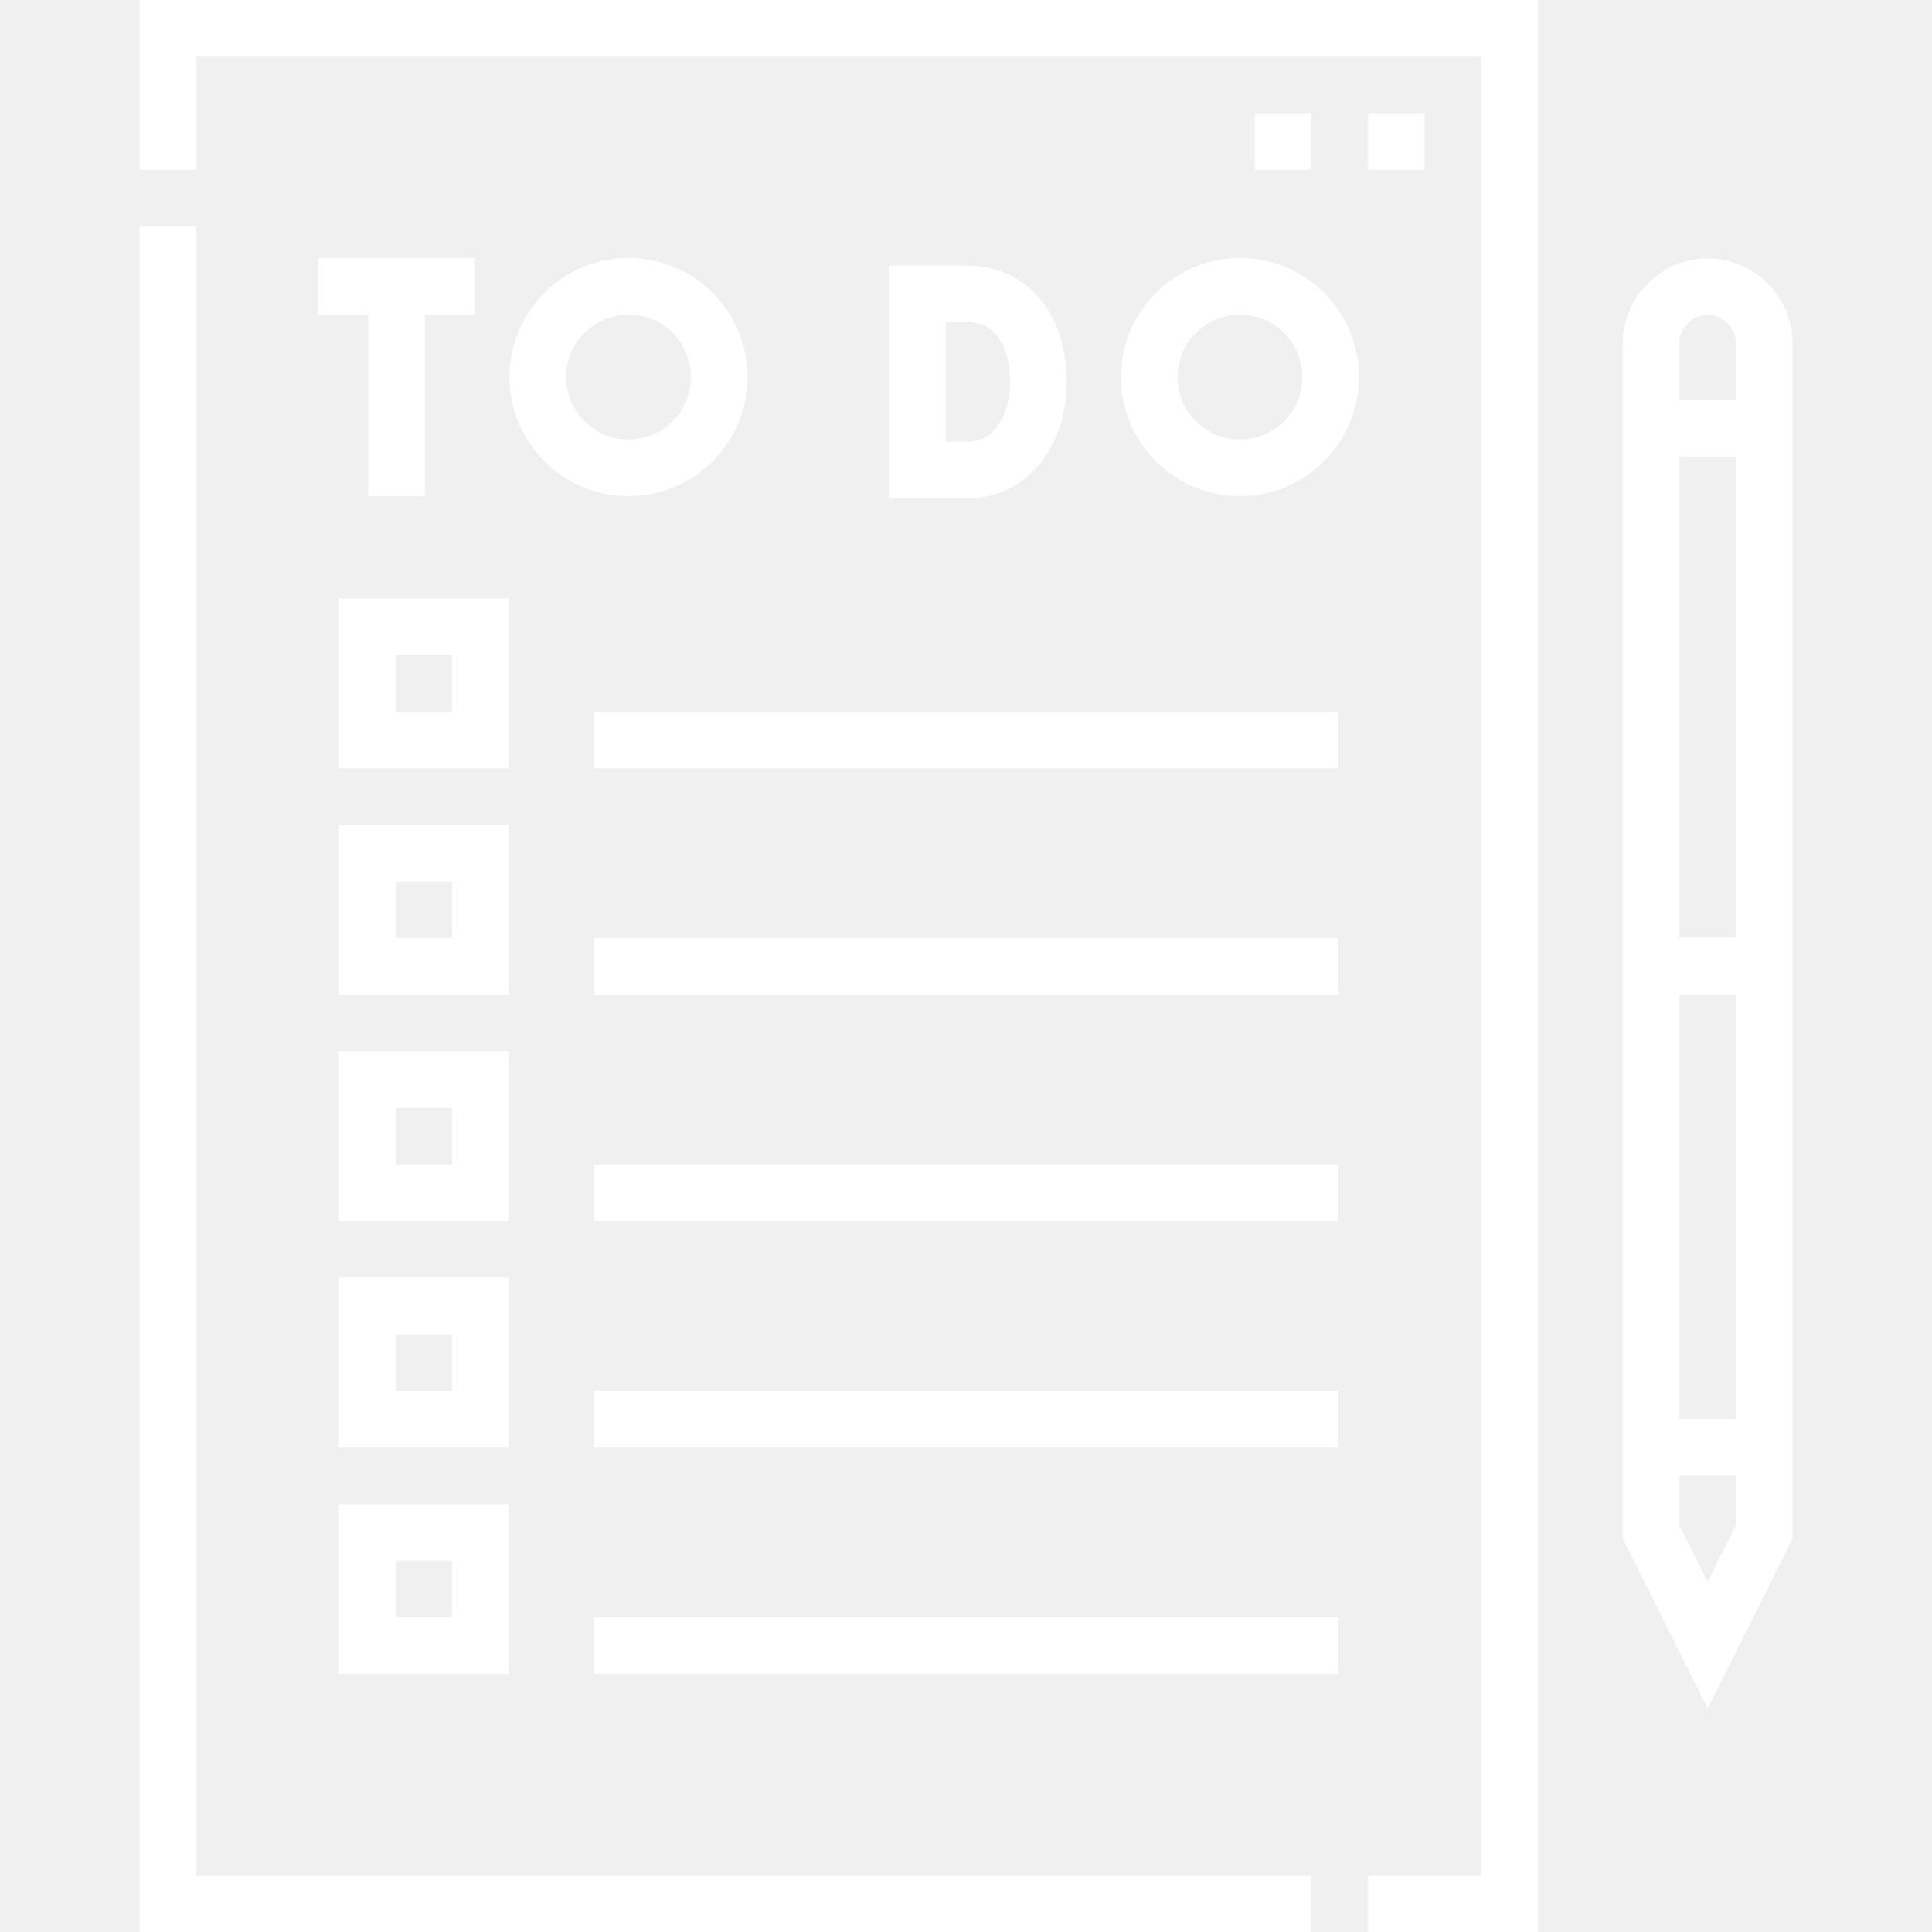
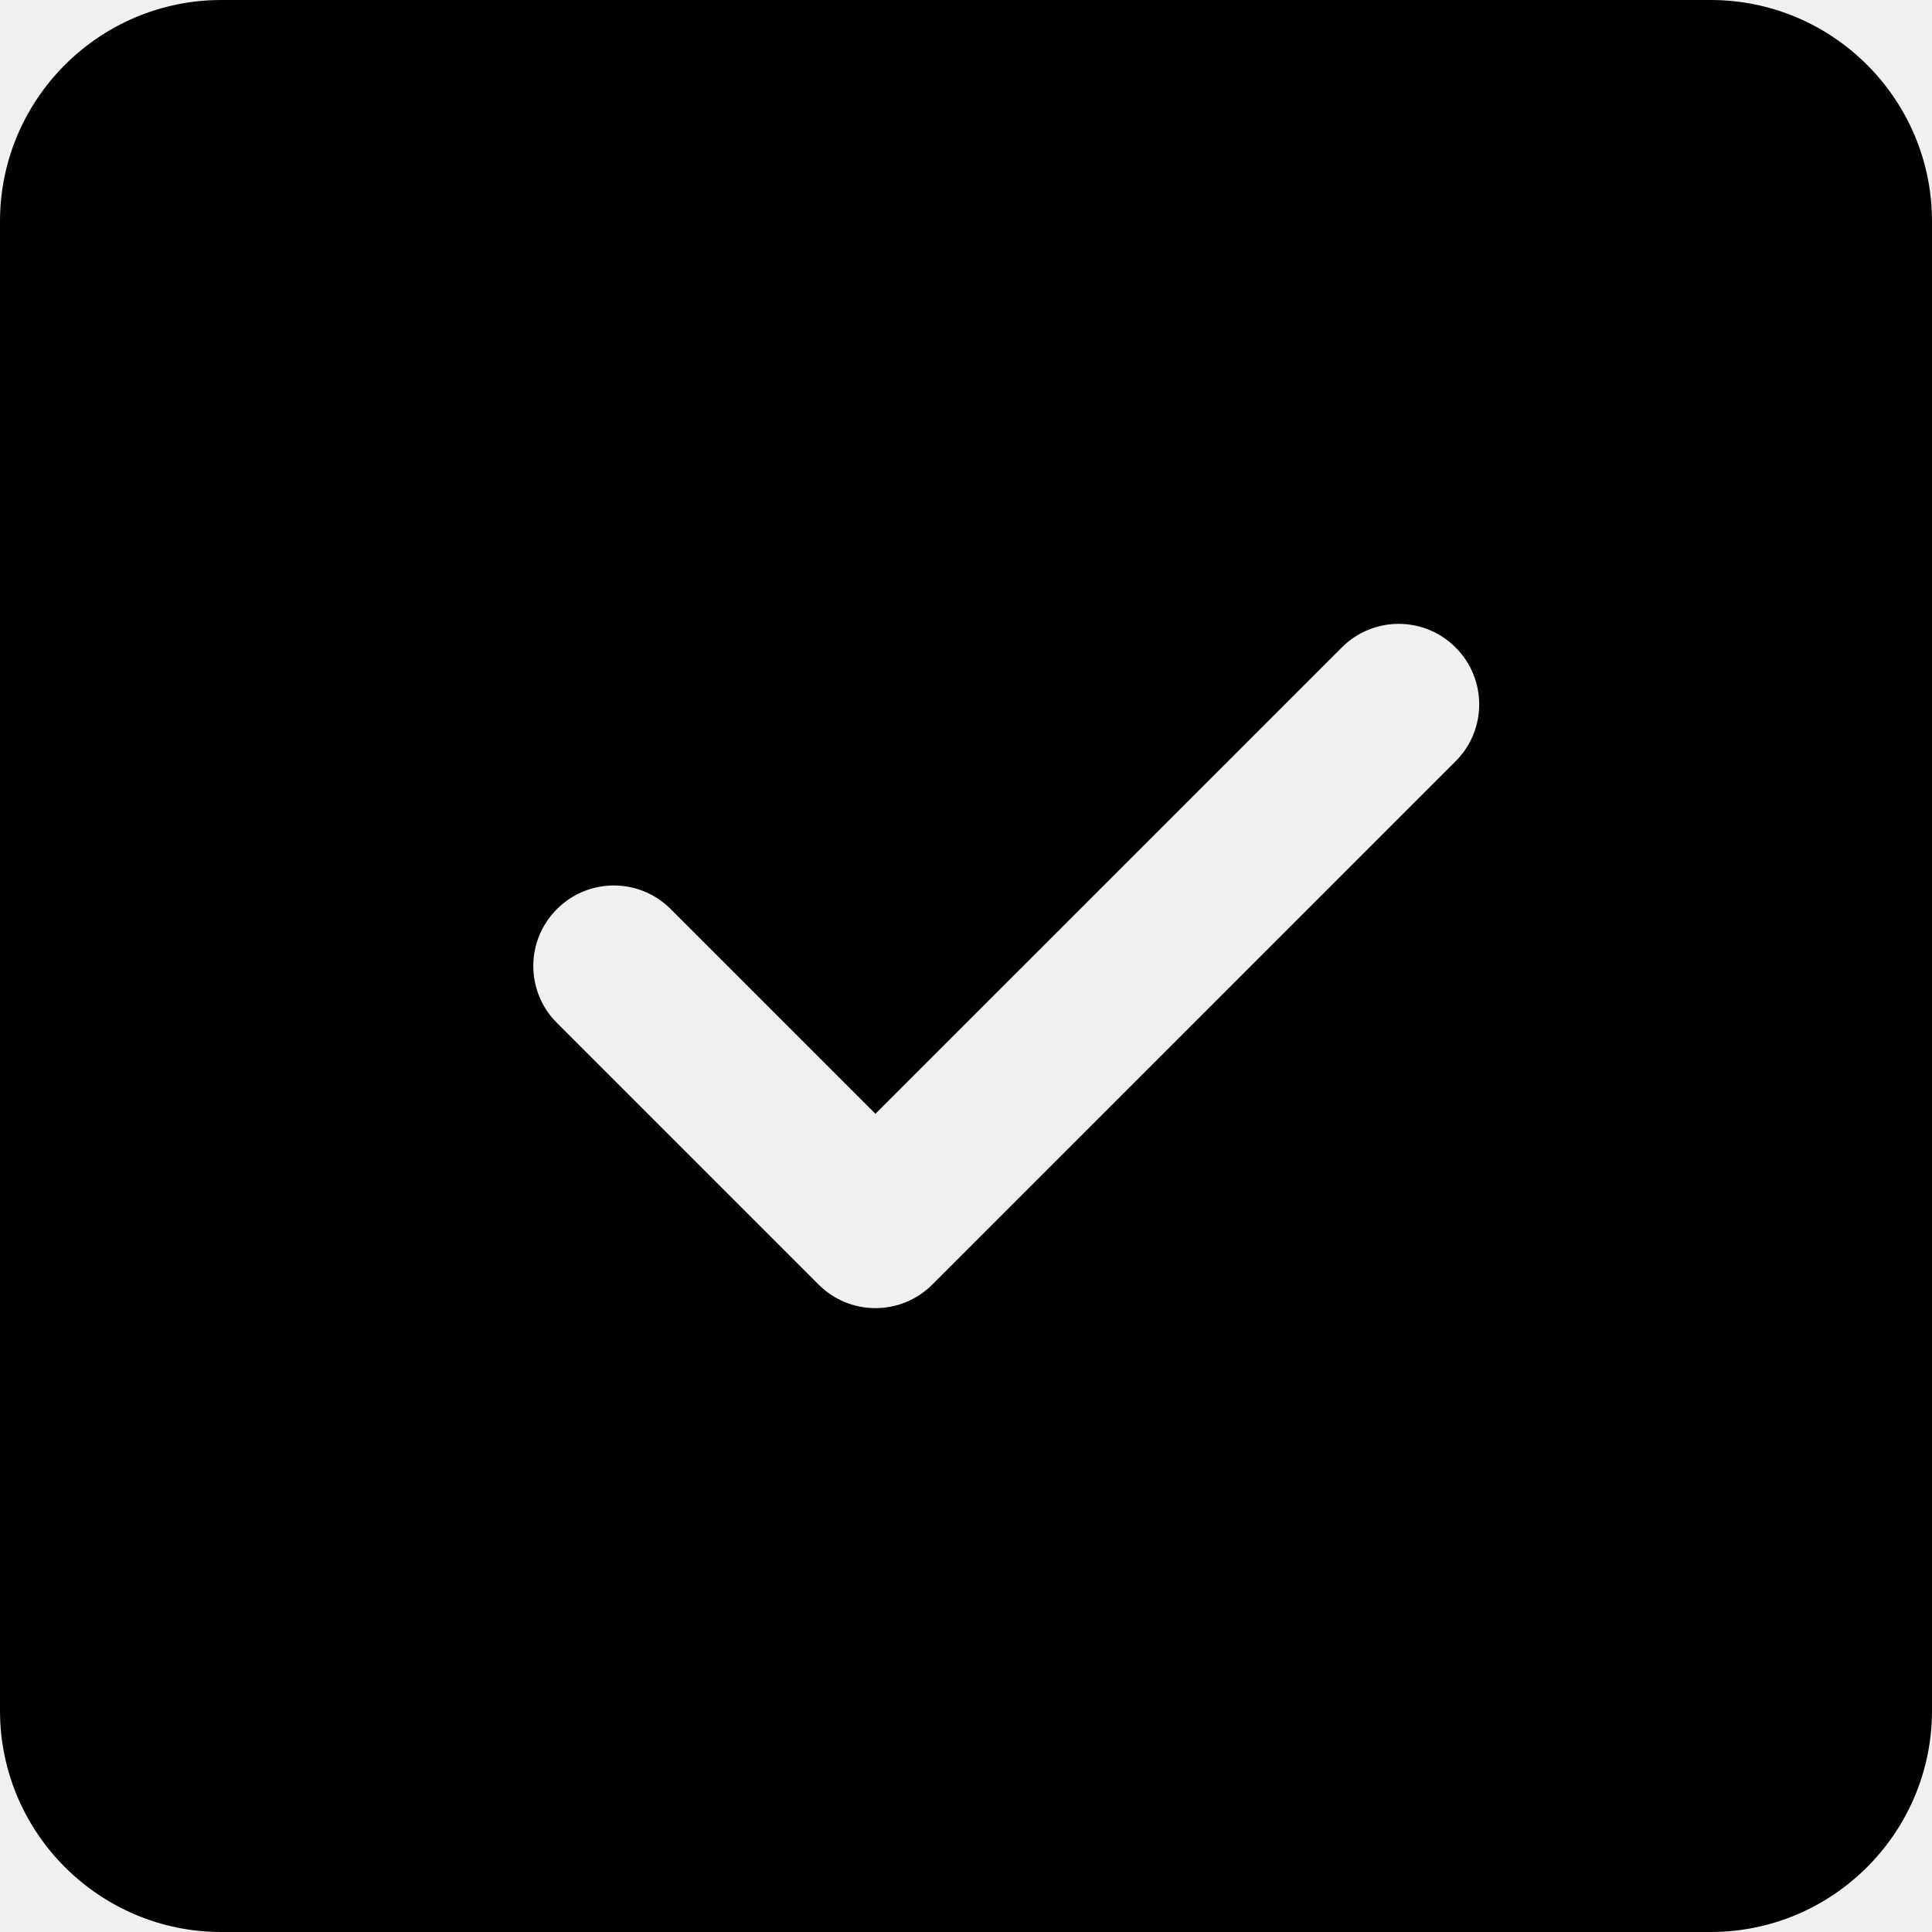
- <svg xmlns="http://www.w3.org/2000/svg" version="1.1" width="512" height="512" x="0" y="0" viewBox="0 0 512 512" style="enable-background:new 0 0 512 512" xml:space="preserve" class="">
-   <g>
-     <path d="M362.544 504.5h37.5V7.5H44.456V45m0 15v444.5h303.088M362.544 37.5h15m-45 0h15M452.543 75.999c8.25 0 15 6.751 15 15.001v315.001l-15 30-15-30V91c0-8.25 6.75-15.001 15-15.001zM437.543 256h30M437.543 256h30M437.543 256h30M437.543 113.5h30M437.543 383.501h30" style="fill-rule:evenodd;clip-rule:evenodd;stroke-width:15;stroke-miterlimit:22.926;" fill-rule="evenodd" clip-rule="evenodd" fill="none" stroke="#ffffff" stroke-width="15" stroke-miterlimit="22.926" data-original="#000000" opacity="1" />
-     <path d="M275.174 101.226c0 12.859-7.137 23.136-18.459 23.334h-13.604V77.892h13.218c12.418 0 18.845 10.475 18.845 23.334z" style="fill-rule:evenodd;clip-rule:evenodd;stroke-width:15;stroke-linecap:square;stroke-miterlimit:10;" fill-rule="evenodd" clip-rule="evenodd" fill="none" stroke="#ffffff" stroke-width="15" stroke-linecap="square" stroke-miterlimit="10" data-original="#000000" opacity="1" />
-     <path d="M91.852 75.888h26.558M105.078 78.474v45.504" style="fill-rule:evenodd;clip-rule:evenodd;stroke-width:15;stroke-linecap:square;stroke-linejoin:round;stroke-miterlimit:10;" fill-rule="evenodd" clip-rule="evenodd" fill="none" stroke="#ffffff" stroke-width="15" stroke-linecap="square" stroke-linejoin="round" stroke-miterlimit="10" data-original="#000000" opacity="1" />
-     <circle cx="166.567" cy="99.933" r="24.045" style="fill-rule:evenodd;clip-rule:evenodd;stroke-width:15;stroke-linecap:round;stroke-linejoin:bevel;stroke-miterlimit:10;" transform="rotate(-45.001 166.566 99.935)" fill-rule="evenodd" clip-rule="evenodd" fill="none" stroke="#ffffff" stroke-width="15" stroke-linecap="round" stroke-linejoin="bevel" stroke-miterlimit="10" data-original="#000000" opacity="1" />
-     <circle cx="328.603" cy="99.933" r="24.045" style="fill-rule:evenodd;clip-rule:evenodd;stroke-width:15;stroke-linecap:round;stroke-linejoin:bevel;stroke-miterlimit:10;" transform="rotate(-45.001 328.603 99.937)" fill-rule="evenodd" clip-rule="evenodd" fill="none" stroke="#ffffff" stroke-width="15" stroke-linecap="round" stroke-linejoin="bevel" stroke-miterlimit="10" data-original="#000000" opacity="1" />
-     <path d="M157.313 196.113h197.373M157.313 376.112h197.373m-197.373 60h197.373m-197.373-180h197.373m-197.373 60h197.373M97.313 166.112h30v30h-30v-30zm0 239.999h30v30h-30v-30zm0-60h30v30h-30v-30zm0-60h30v30h-30v-30zm0-59.999h30v30h-30v-30z" style="fill-rule:evenodd;clip-rule:evenodd;stroke-width:15;stroke-miterlimit:22.926;" fill-rule="evenodd" clip-rule="evenodd" fill="none" stroke="#ffffff" stroke-width="15" stroke-miterlimit="22.926" data-original="#000000" opacity="1" />
-   </g>
+ <svg xmlns="http://www.w3.org/2000/svg" height="512pt" viewBox="0 0 512 512" width="512pt">
+   <path d="m512 58.668c0-32.363-26.305-58.668-58.668-58.668h-394.664c-32.363 0-58.668 26.305-58.668 58.668v394.664c0 32.363 26.305 58.668 58.668 58.668h394.664c32.363 0 58.668-26.305 58.668-58.668zm-126.25 112.918c8.34 8.34 8.34 21.82 0 30.164l-138.668 138.664c-4.16 4.16-9.621 6.254-15.082 6.254s-10.922-2.094-15.082-6.254l-69.332-69.332c-8.344-8.34-8.344-21.824 0-30.164 8.34-8.344 21.82-8.344 30.164 0l54.25 54.25 123.586-123.582c8.34-8.344 21.82-8.344 30.164 0zm0 0" />
</svg>
